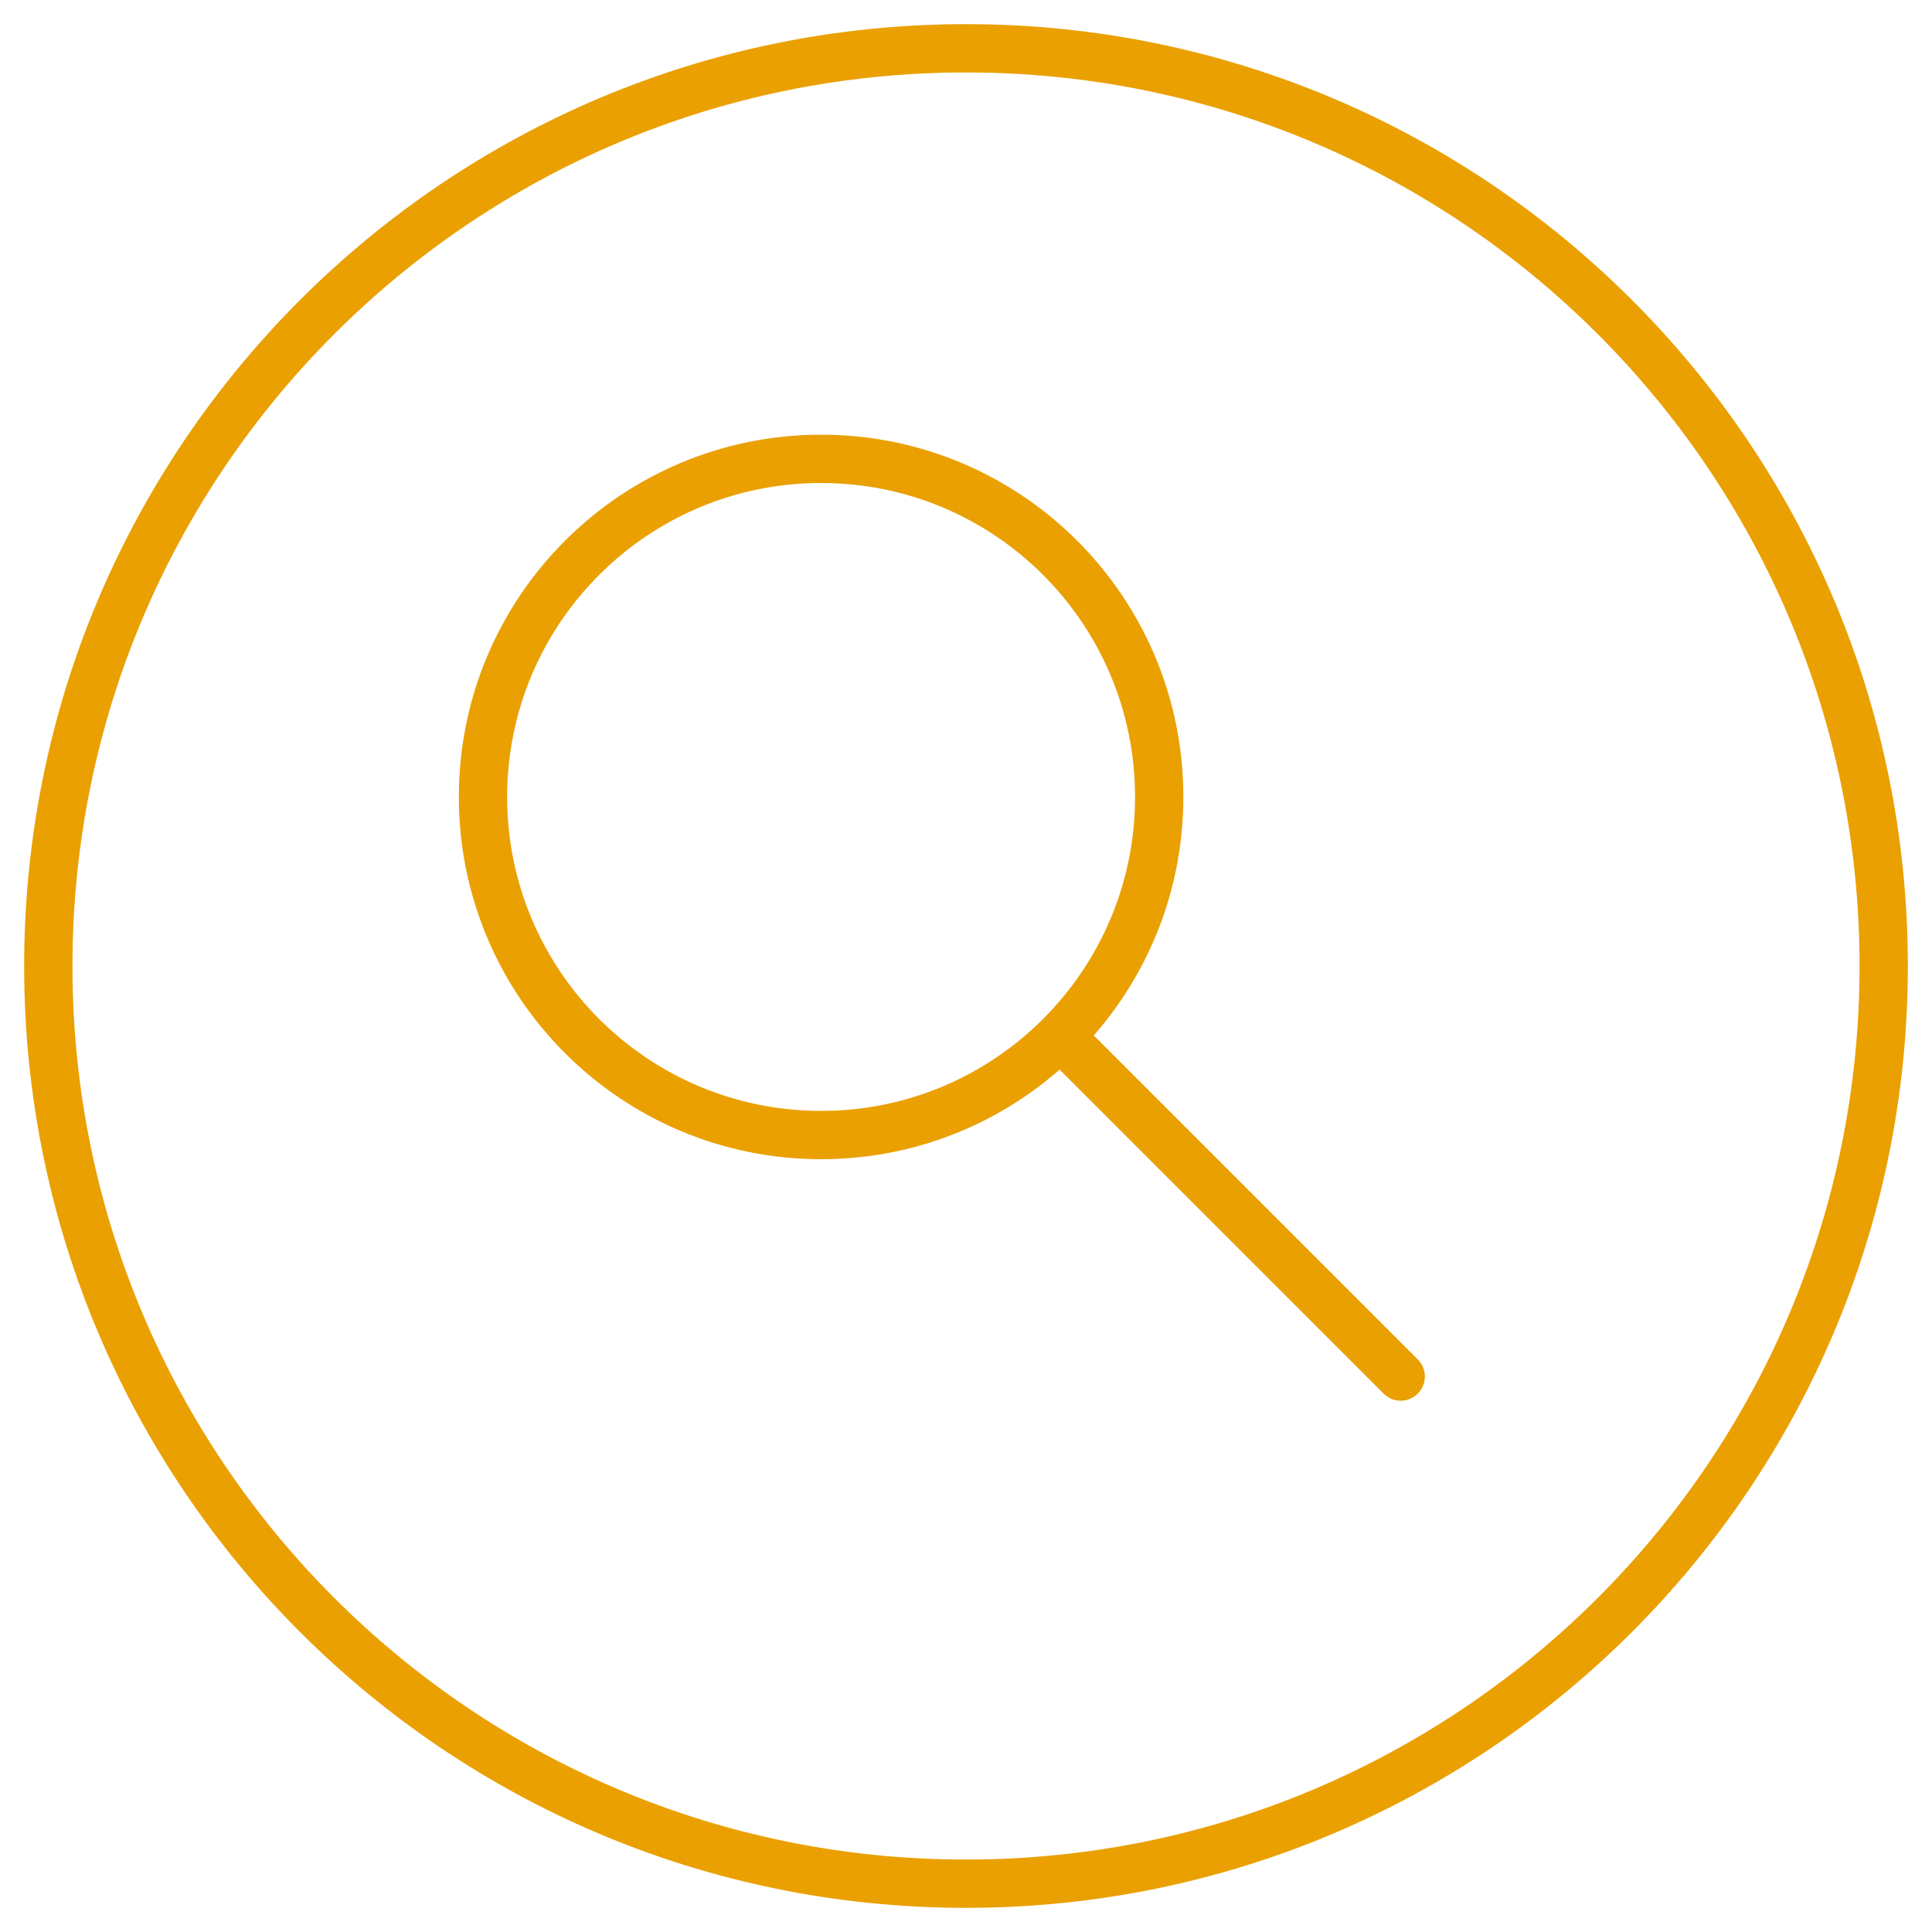
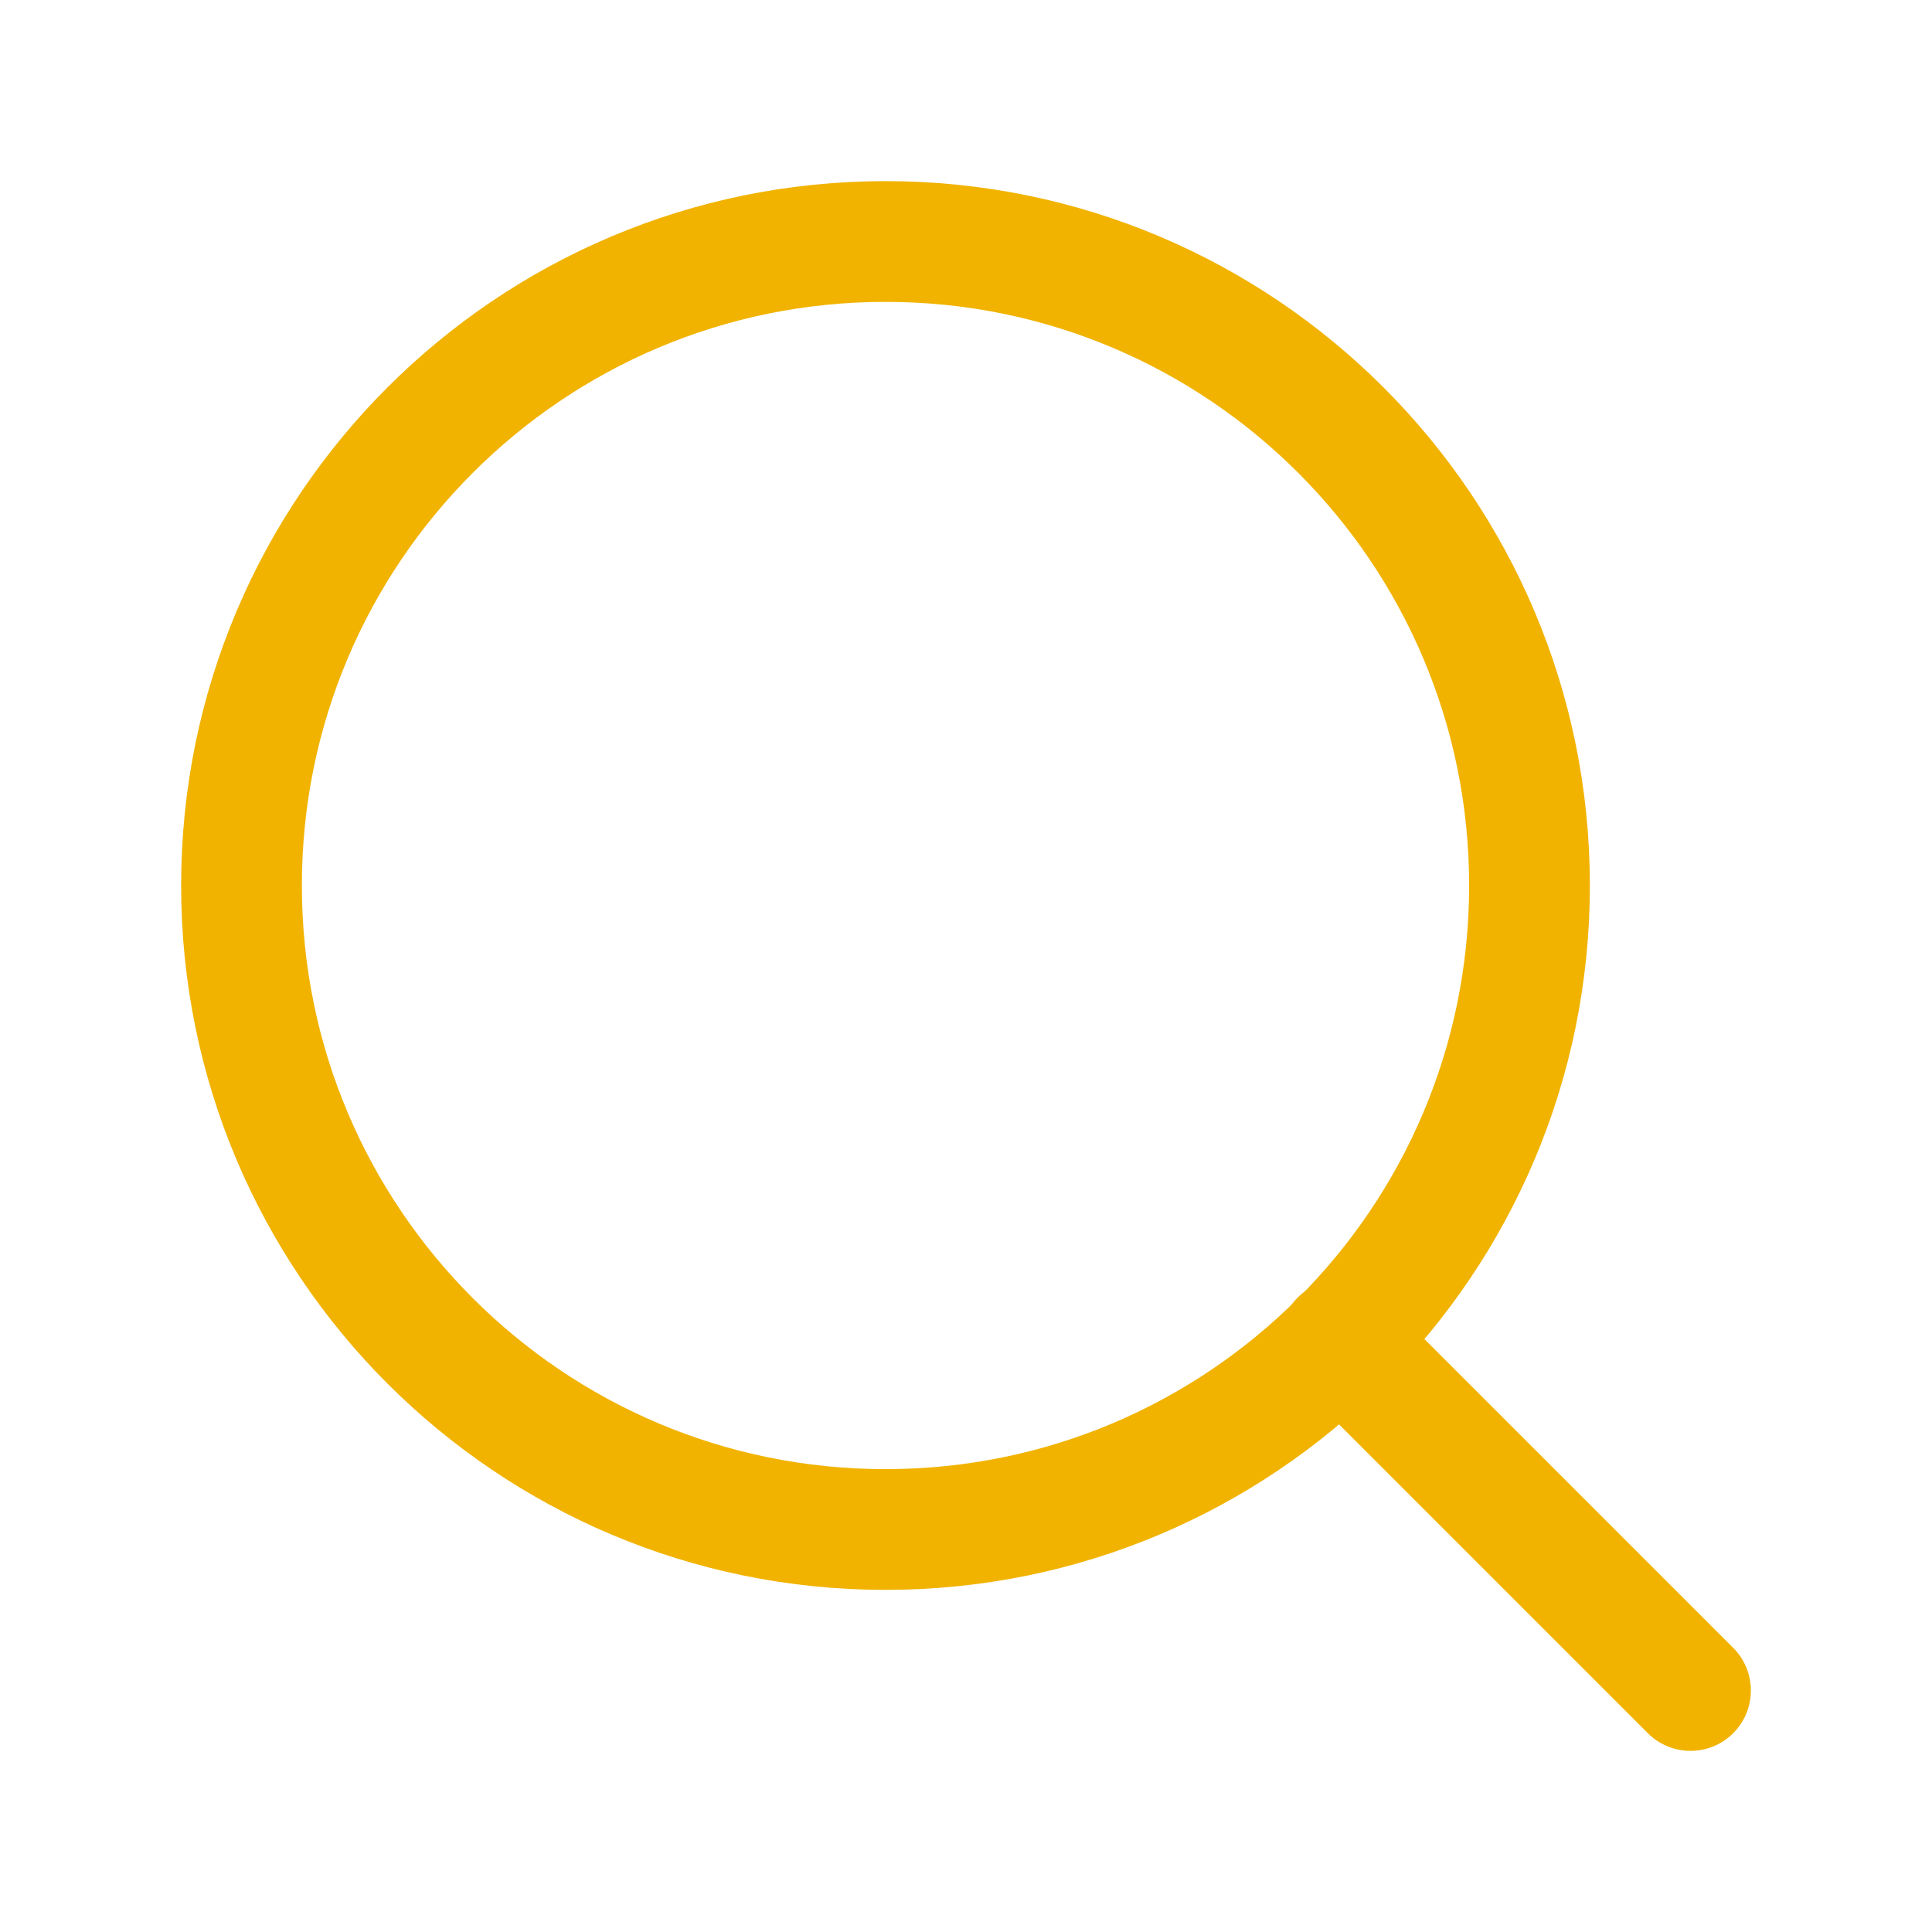
- <svg xmlns="http://www.w3.org/2000/svg" viewBox="0 0 40 40" fill="none">
-   <circle cx="20" cy="20" r="19" stroke="#EAA000" stroke-width="1" />
-   <circle cx="17" cy="16.5" r="7" stroke="#EAA000" stroke-width="1" />
-   <path d="M22 21.5L29 28.5" stroke="#EAA000" stroke-width="1" stroke-linecap="round" />
+ <svg xmlns="http://www.w3.org/2000/svg" width="24" height="24" viewBox="0 0 24 24" fill="none" stroke="#f1b300" stroke-width="1.5" stroke-linecap="round" stroke-linejoin="round">
+   <circle cx="11" cy="11" r="8" />
+   <line x1="21" y1="21" x2="16.65" y2="16.65" />
</svg>
